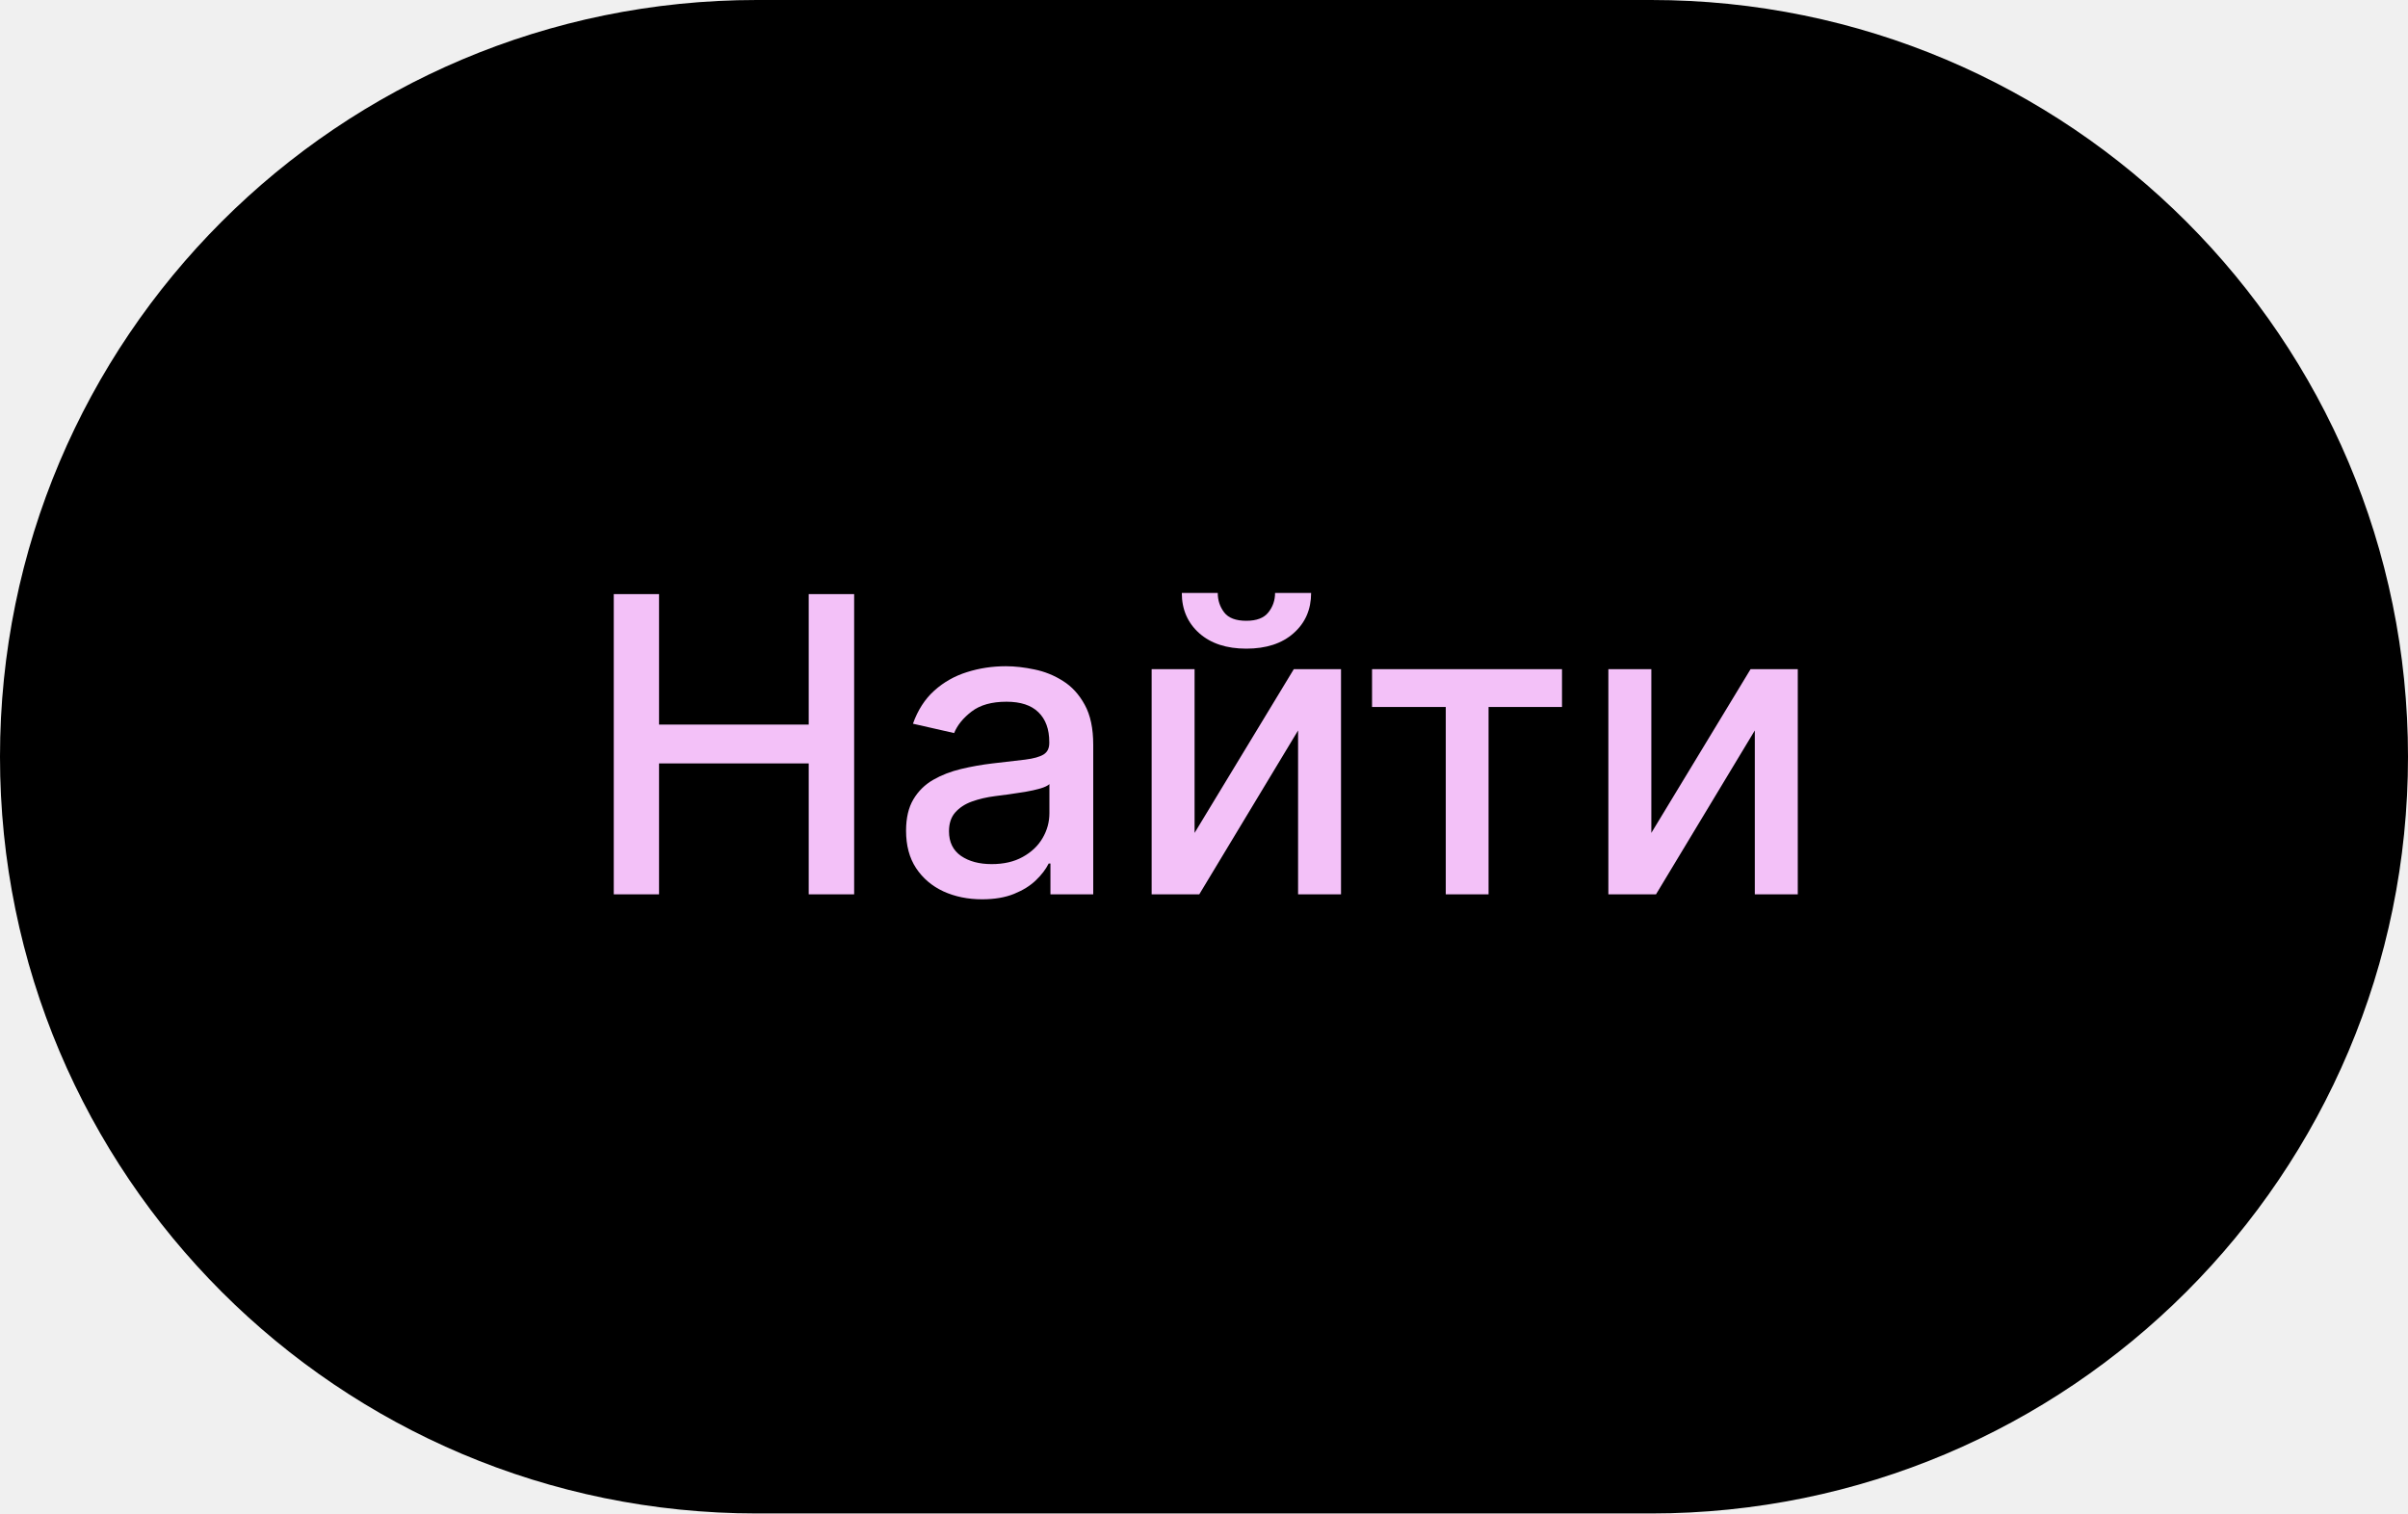
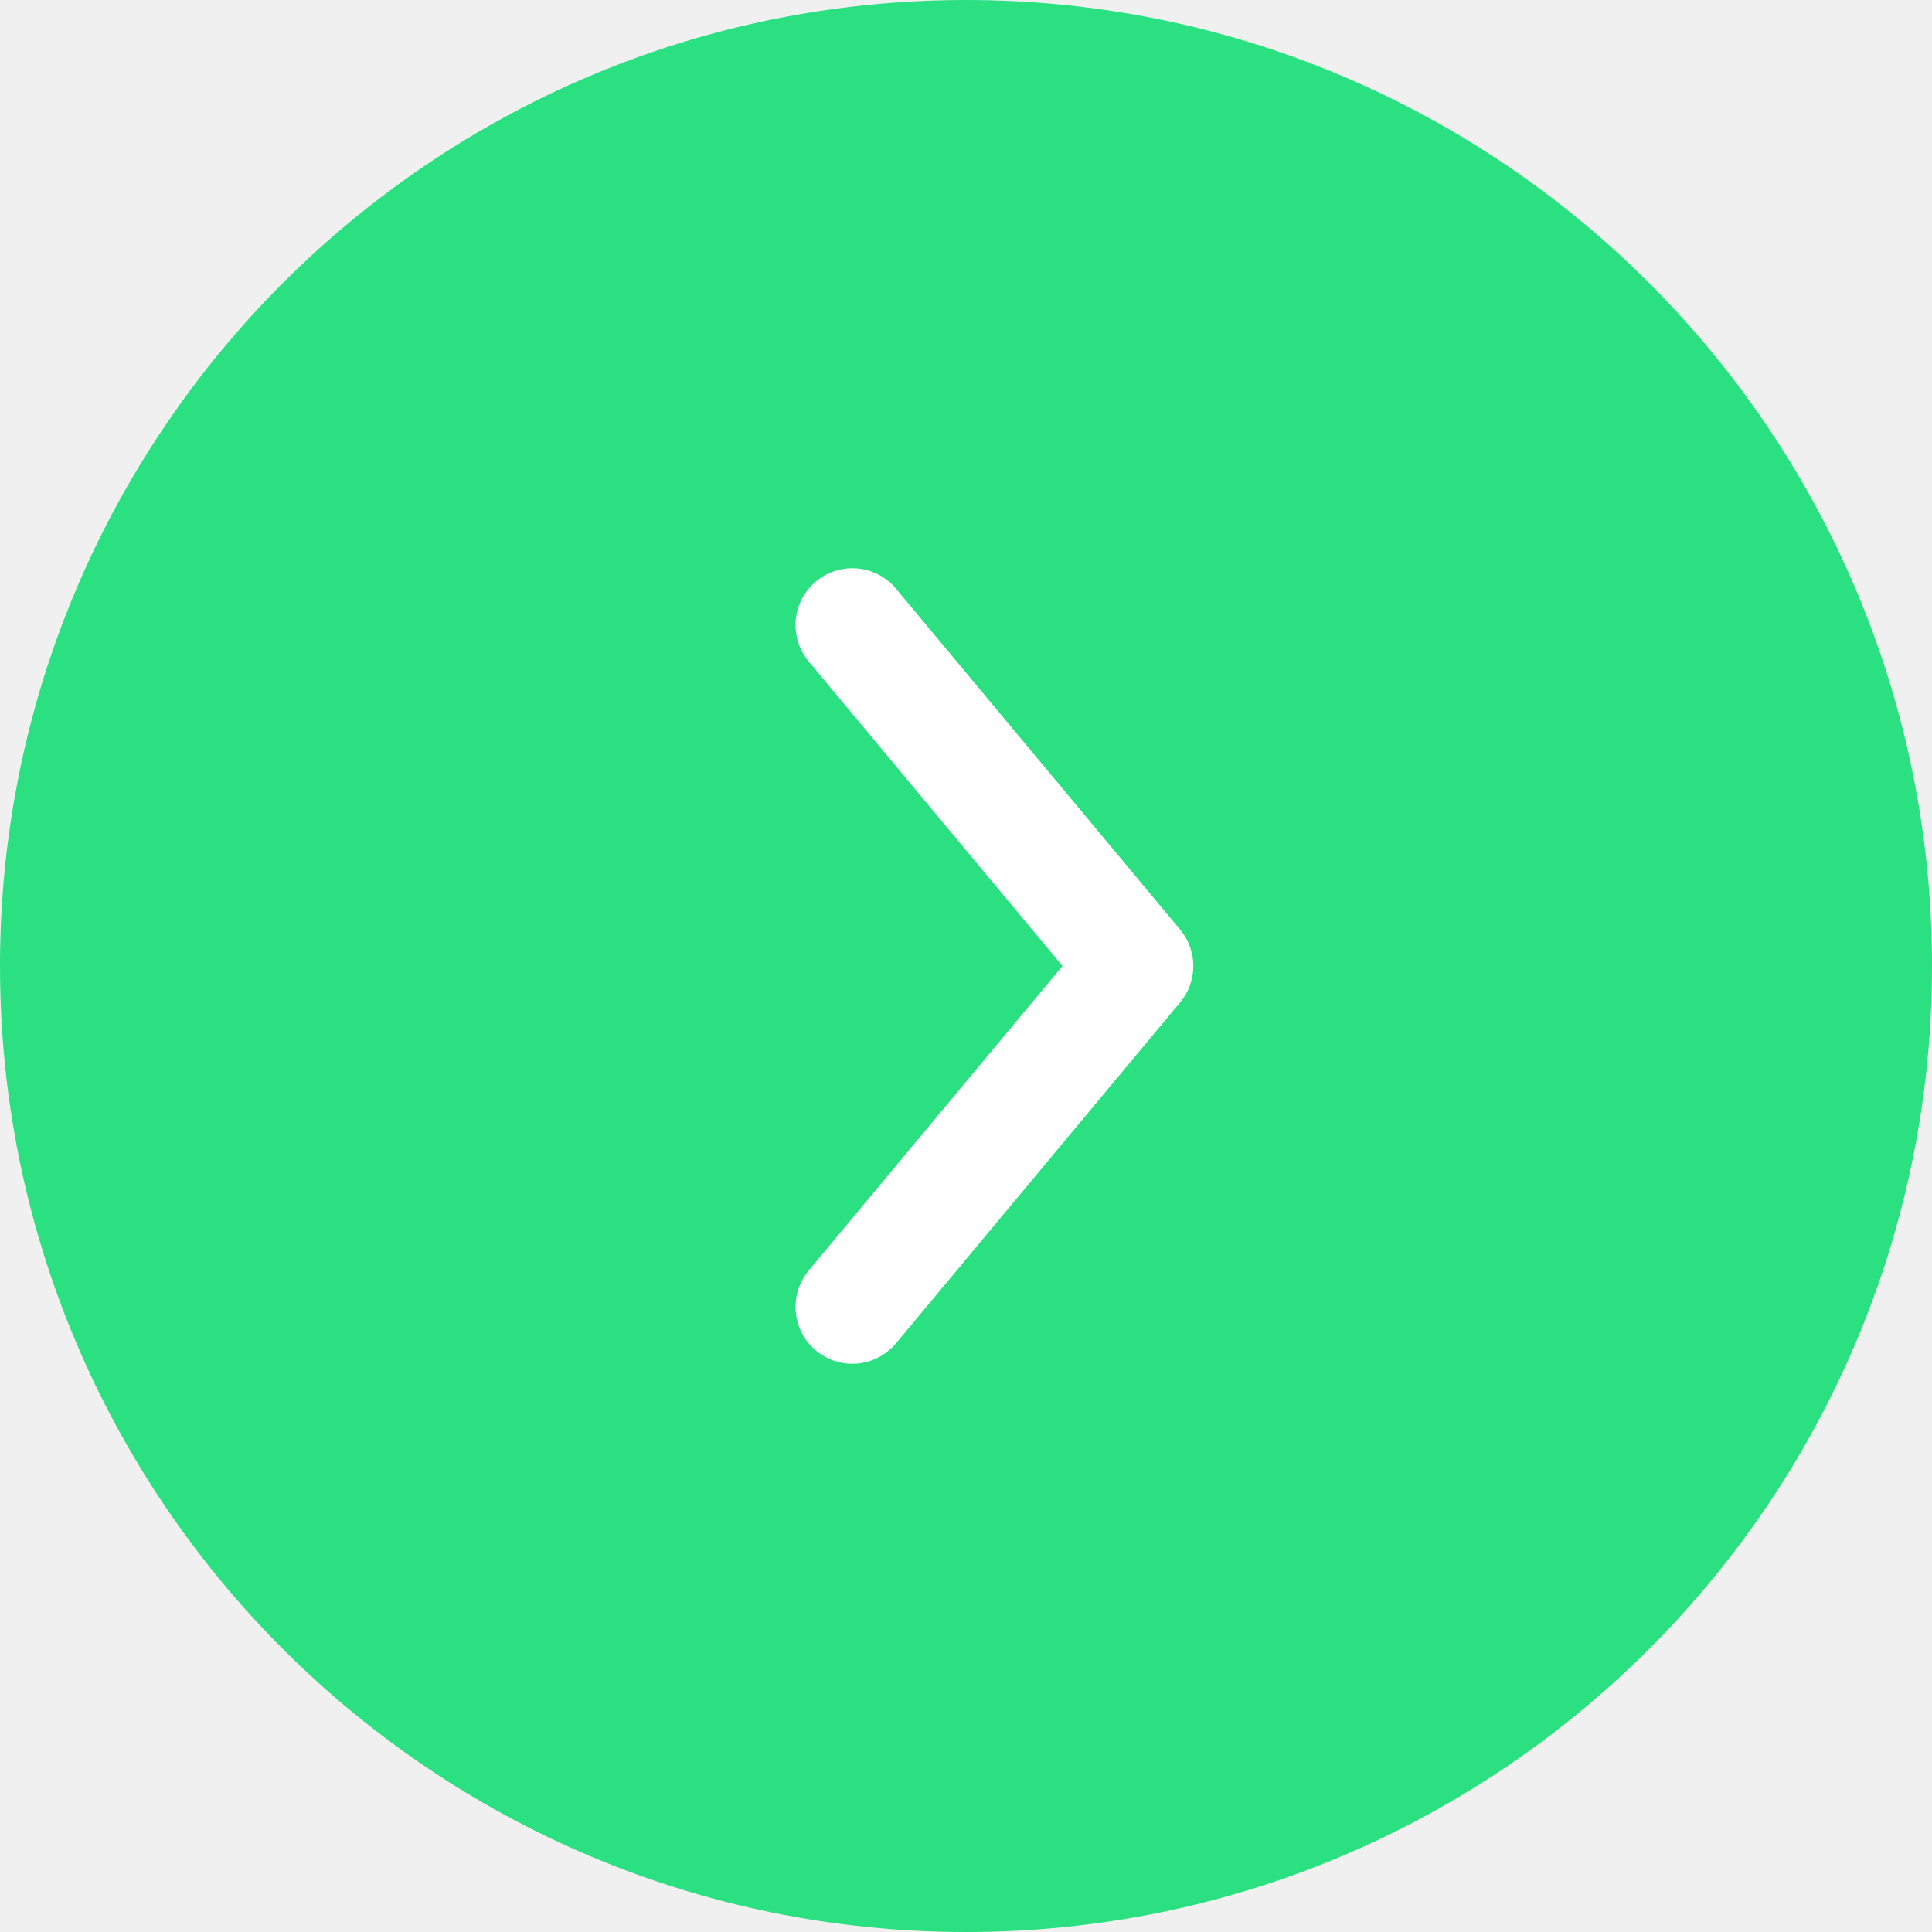
- <svg xmlns="http://www.w3.org/2000/svg" width="70" height="44" viewBox="0 0 70 44" fill="none">
-   <g id="find-2">
-     <rect id="back__COLOR:main-2" width="70" height="44" rx="22" fill="black" />
-     <path id="text__COLOR:invisible" d="M17.842 26V17.273H19.158V21.065H23.509V17.273H24.83V26H23.509V22.195H19.158V26H17.842ZM28.55 26.145C28.136 26.145 27.761 26.068 27.425 25.915C27.09 25.759 26.825 25.533 26.629 25.237C26.435 24.942 26.339 24.579 26.339 24.151C26.339 23.781 26.41 23.477 26.552 23.239C26.694 23 26.886 22.811 27.127 22.672C27.369 22.533 27.639 22.428 27.937 22.357C28.235 22.285 28.539 22.232 28.849 22.195C29.241 22.149 29.559 22.112 29.803 22.084C30.048 22.053 30.225 22.003 30.336 21.935C30.447 21.866 30.502 21.756 30.502 21.602V21.572C30.502 21.2 30.397 20.912 30.187 20.707C29.979 20.503 29.67 20.401 29.258 20.401C28.829 20.401 28.491 20.496 28.244 20.686C27.999 20.874 27.83 21.082 27.736 21.312L26.539 21.04C26.681 20.642 26.889 20.321 27.161 20.077C27.437 19.829 27.754 19.651 28.111 19.54C28.47 19.426 28.846 19.369 29.241 19.369C29.502 19.369 29.779 19.401 30.072 19.463C30.367 19.523 30.643 19.634 30.898 19.796C31.157 19.957 31.369 20.189 31.533 20.49C31.698 20.788 31.78 21.176 31.78 21.653V26H30.536V25.105H30.485C30.403 25.27 30.279 25.432 30.114 25.591C29.95 25.75 29.738 25.882 29.479 25.987C29.221 26.092 28.911 26.145 28.55 26.145ZM28.827 25.122C29.18 25.122 29.481 25.053 29.731 24.913C29.984 24.774 30.175 24.592 30.306 24.368C30.44 24.141 30.506 23.898 30.506 23.639V22.796C30.461 22.841 30.373 22.884 30.242 22.923C30.114 22.96 29.968 22.993 29.803 23.021C29.639 23.047 29.478 23.071 29.322 23.094C29.166 23.114 29.035 23.131 28.93 23.145C28.683 23.176 28.457 23.229 28.252 23.303C28.05 23.376 27.889 23.483 27.766 23.622C27.647 23.759 27.587 23.94 27.587 24.168C27.587 24.483 27.704 24.722 27.937 24.884C28.17 25.043 28.467 25.122 28.827 25.122ZM34.726 24.215L37.611 19.454H38.983V26H37.735V21.236L34.863 26H33.478V19.454H34.726V24.215ZM37.066 17.239H38.114C38.114 17.719 37.944 18.109 37.603 18.41C37.265 18.709 36.807 18.858 36.23 18.858C35.657 18.858 35.201 18.709 34.863 18.41C34.525 18.109 34.355 17.719 34.355 17.239H35.4C35.4 17.452 35.462 17.641 35.587 17.805C35.712 17.967 35.926 18.048 36.23 18.048C36.529 18.048 36.742 17.967 36.87 17.805C37 17.643 37.066 17.454 37.066 17.239ZM39.885 20.554V19.454H45.407V20.554H43.272V26H42.028V20.554H39.885ZM48.004 24.215L50.889 19.454H52.261V26H51.012V21.236L48.14 26H46.755V19.454H48.004V24.215Z" fill="#F3C1F8" />
+ <svg xmlns="http://www.w3.org/2000/svg" width="34" height="34" viewBox="0 0 34 34" fill="none">
+   <g id="find">
+     <rect id="back__COLOR:main-2" width="34" height="34" rx="17" fill="#2BE080" />
+     <path id="text__COLOR:invisible" d="M15 23L20 17L15 11" stroke="white" stroke-width="2" stroke-linecap="round" stroke-linejoin="round" />
  </g>
</svg>
